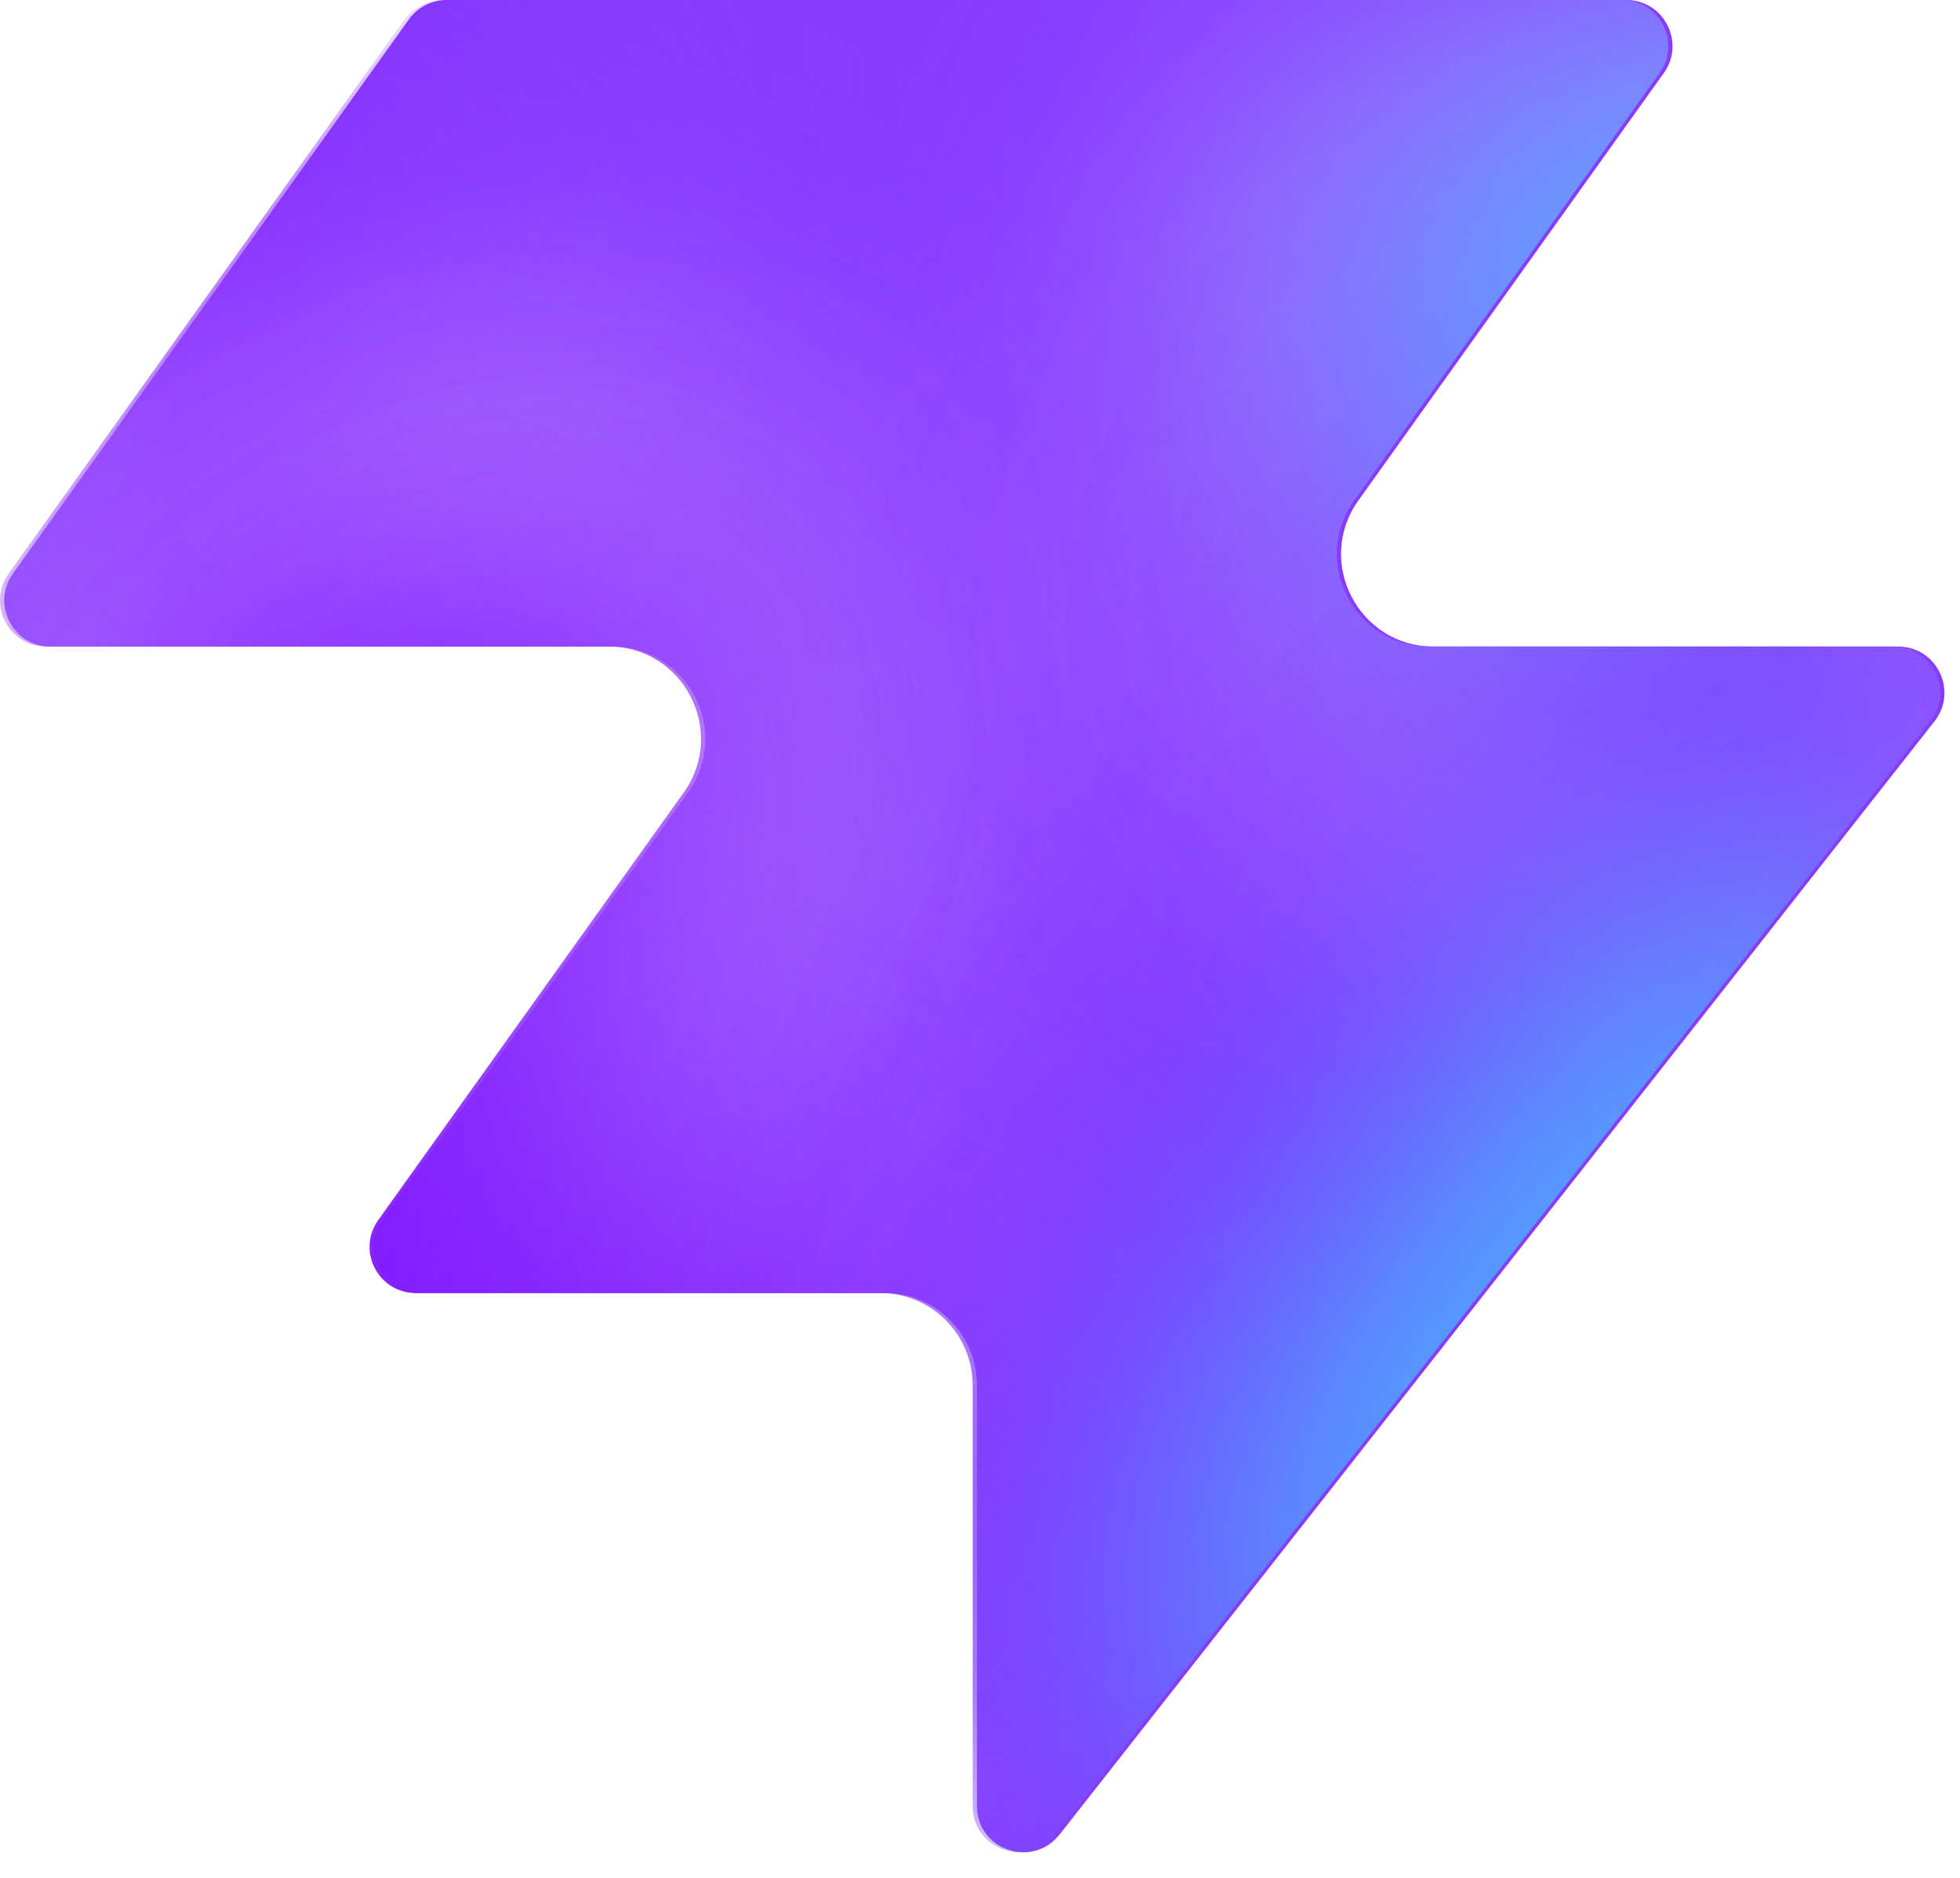
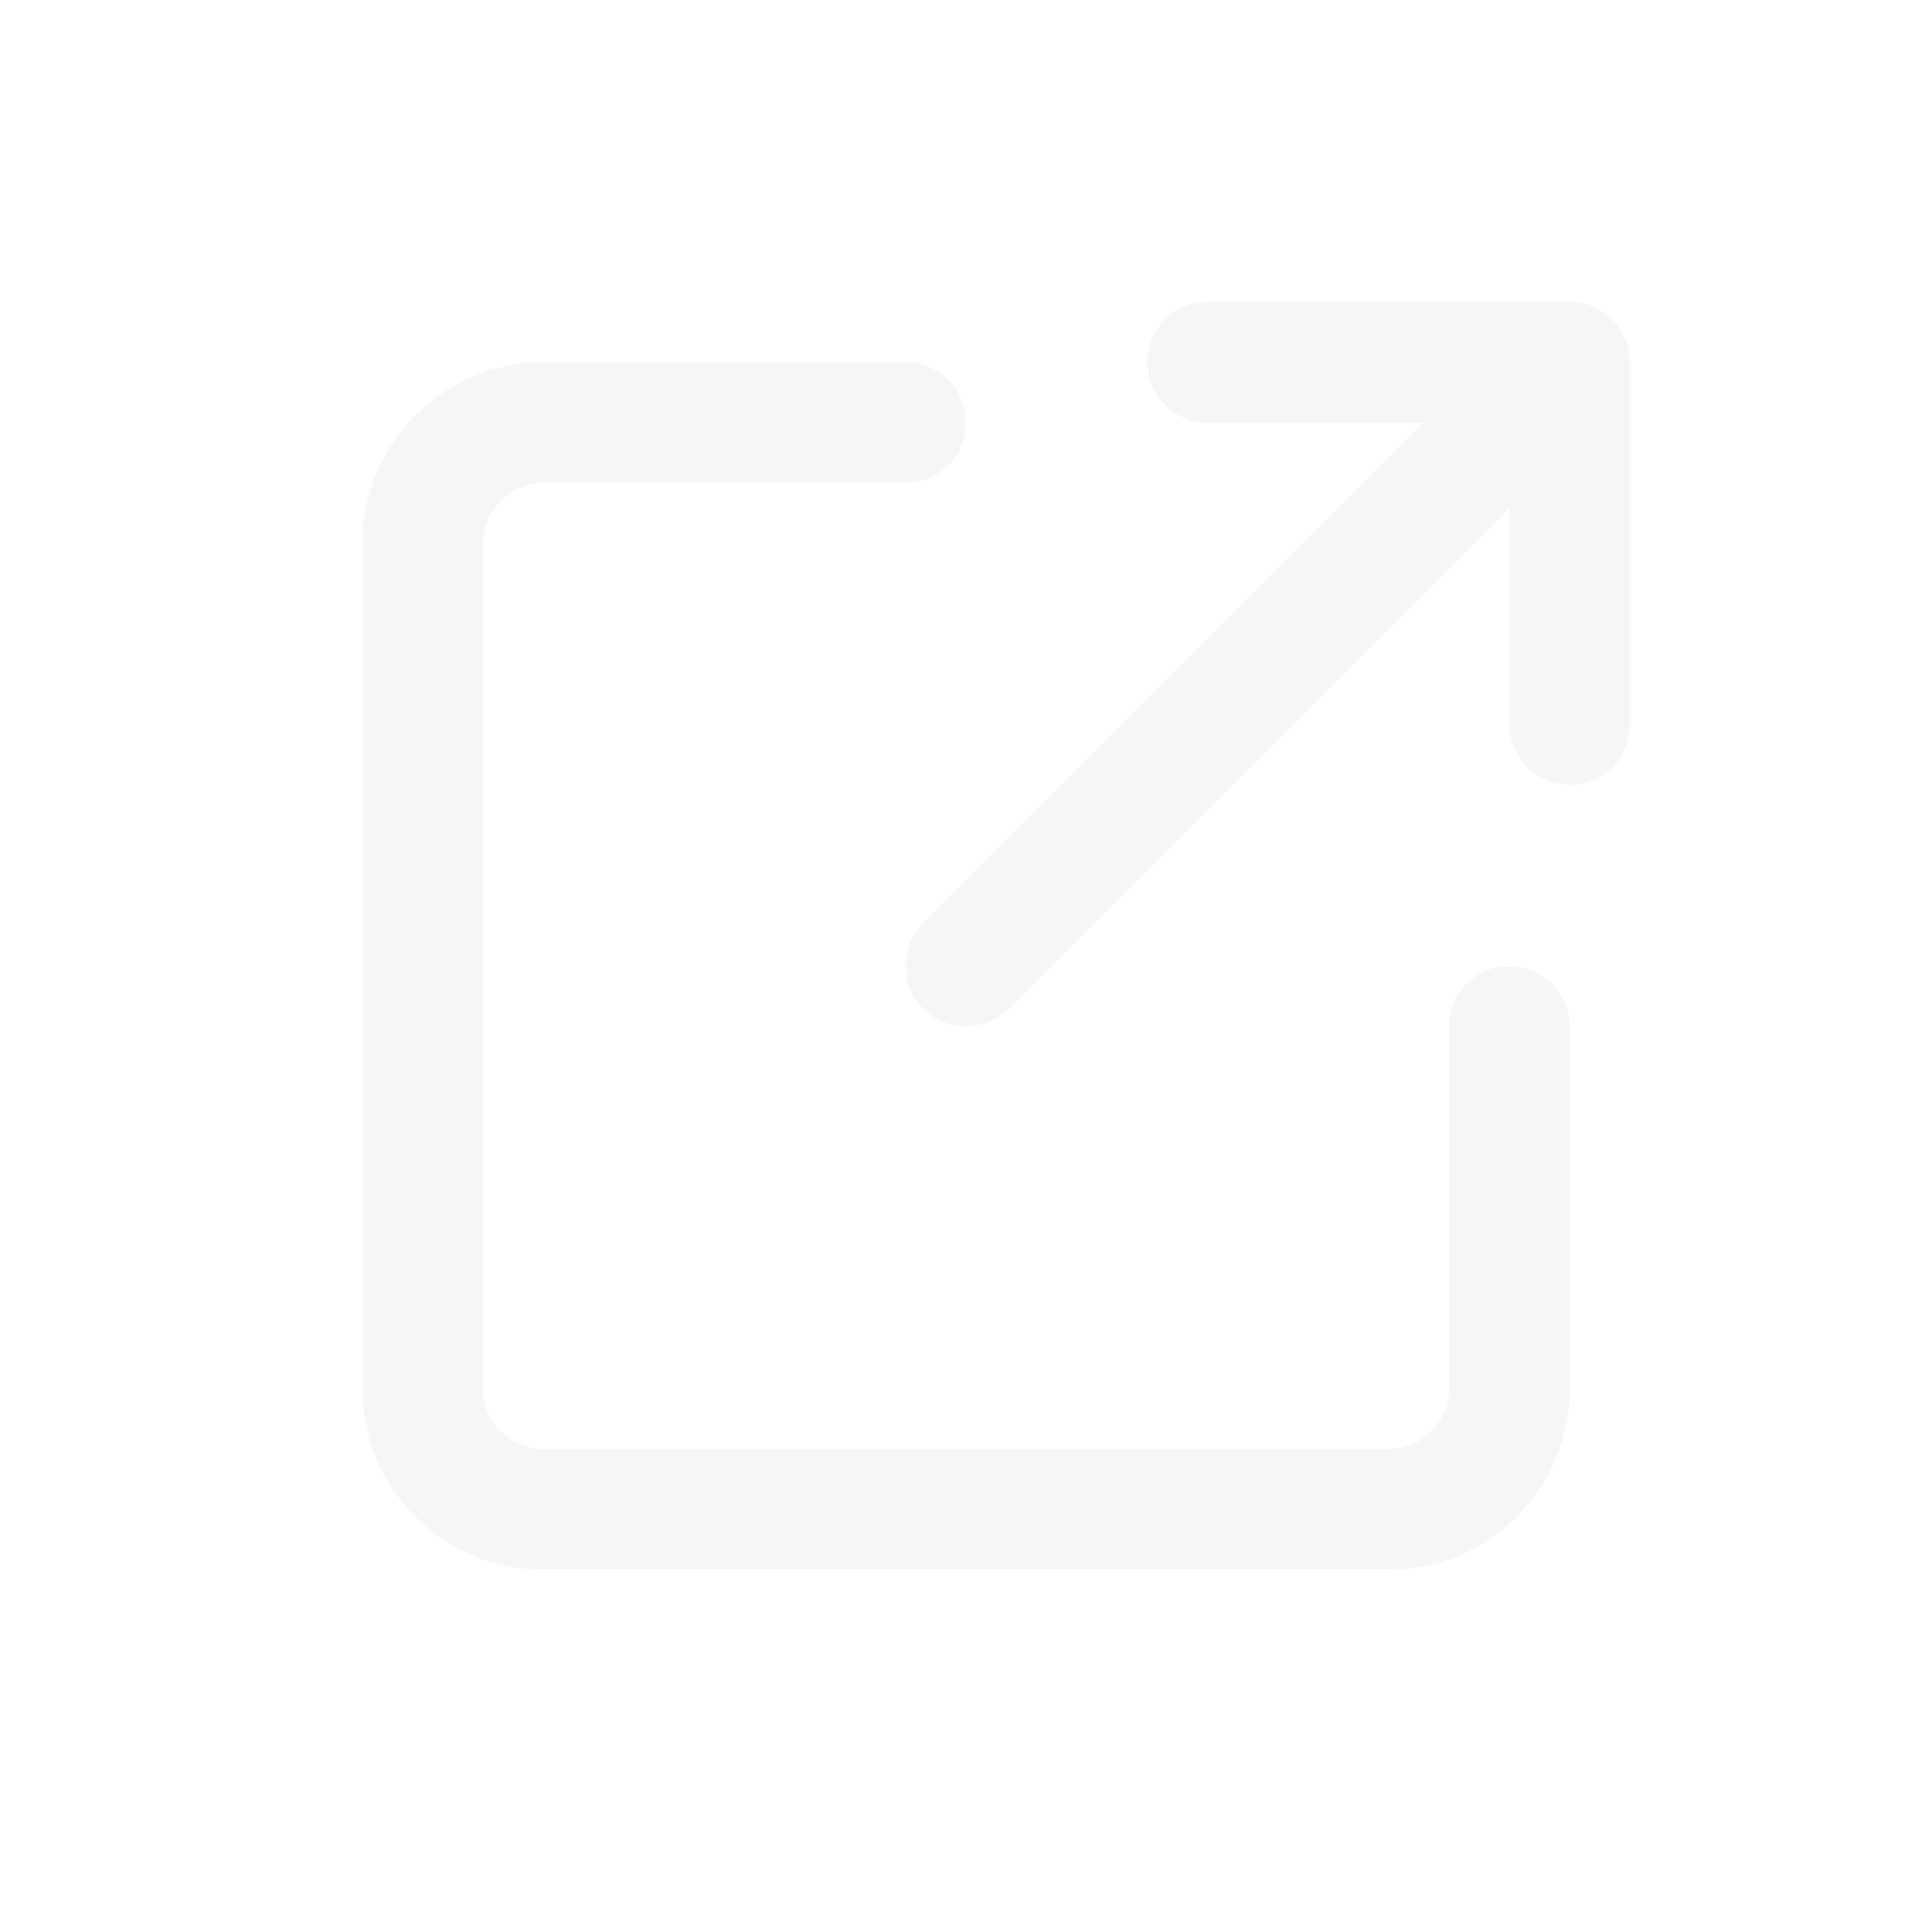
- <svg xmlns="http://www.w3.org/2000/svg" width="48" height="46" fill="none" viewBox="0 0 48 46">
-   <path fill="#863bff" d="M25.946 44.938c-.664.845-2.021.375-2.021-.698V33.937a2.26 2.26 0 0 0-2.262-2.262H10.287c-.92 0-1.456-1.04-.92-1.788l7.48-10.471c1.07-1.497 0-3.578-1.842-3.578H1.237c-.92 0-1.456-1.04-.92-1.788L10.013.474c.214-.297.556-.474.92-.474h28.894c.92 0 1.456 1.04.92 1.788l-7.48 10.471c-1.07 1.498 0 3.579 1.842 3.579h11.377c.943 0 1.473 1.088.89 1.83L25.947 44.94z" style="fill:#863bff;fill:color(display-p3 .525 .23 1);fill-opacity:1" />
-   <mask id="a" width="48" height="46" x="0" y="0" maskUnits="userSpaceOnUse" style="mask-type:alpha">
-     <path fill="#000" d="M25.842 44.938c-.664.844-2.021.375-2.021-.698V33.937a2.26 2.26 0 0 0-2.262-2.262H10.183c-.92 0-1.456-1.04-.92-1.788l7.48-10.471c1.07-1.498 0-3.579-1.842-3.579H1.133c-.92 0-1.456-1.04-.92-1.787L9.91.473c.214-.297.556-.474.92-.474h28.894c.92 0 1.456 1.04.92 1.788l-7.48 10.471c-1.07 1.498 0 3.578 1.842 3.578h11.377c.943 0 1.473 1.088.89 1.832L25.843 44.94z" style="fill:#000;fill-opacity:1" />
-   </mask>
-   <g mask="url(#a)">
-     <g filter="url(#b)">
-       <ellipse cx="5.508" cy="14.704" fill="#ede6ff" rx="5.508" ry="14.704" style="fill:#ede6ff;fill:color(display-p3 .927 .903 1);fill-opacity:1" transform="matrix(.00324 1 1 -.00324 -4.47 31.516)" />
-     </g>
-     <g filter="url(#c)">
-       <ellipse cx="10.399" cy="29.851" fill="#ede6ff" rx="10.399" ry="29.851" style="fill:#ede6ff;fill:color(display-p3 .927 .903 1);fill-opacity:1" transform="matrix(.00324 1 1 -.00324 -39.328 7.883)" />
-     </g>
-     <g filter="url(#d)">
-       <ellipse cx="5.508" cy="30.487" fill="#7e14ff" rx="5.508" ry="30.487" style="fill:#7e14ff;fill:color(display-p3 .492 .077 1);fill-opacity:1" transform="rotate(89.814 -25.913 -14.639)scale(1 -1)" />
-     </g>
-     <g filter="url(#e)">
-       <ellipse cx="5.508" cy="30.599" fill="#7e14ff" rx="5.508" ry="30.599" style="fill:#7e14ff;fill:color(display-p3 .492 .077 1);fill-opacity:1" transform="rotate(89.814 -32.644 -3.334)scale(1 -1)" />
-     </g>
-     <g filter="url(#f)">
-       <ellipse cx="5.508" cy="30.599" fill="#7e14ff" rx="5.508" ry="30.599" style="fill:#7e14ff;fill:color(display-p3 .492 .077 1);fill-opacity:1" transform="matrix(.00324 1 1 -.00324 -34.34 30.47)" />
-     </g>
-     <g filter="url(#g)">
-       <ellipse cx="14.072" cy="22.078" fill="#ede6ff" rx="14.072" ry="22.078" style="fill:#ede6ff;fill:color(display-p3 .927 .903 1);fill-opacity:1" transform="rotate(93.35 24.506 48.493)scale(-1 1)" />
-     </g>
-     <g filter="url(#h)">
-       <ellipse cx="3.47" cy="21.501" fill="#7e14ff" rx="3.47" ry="21.501" style="fill:#7e14ff;fill:color(display-p3 .492 .077 1);fill-opacity:1" transform="rotate(89.009 28.708 47.59)scale(-1 1)" />
-     </g>
-     <g filter="url(#i)">
-       <ellipse cx="3.47" cy="21.501" fill="#7e14ff" rx="3.47" ry="21.501" style="fill:#7e14ff;fill:color(display-p3 .492 .077 1);fill-opacity:1" transform="rotate(89.009 28.708 47.59)scale(-1 1)" />
-     </g>
-     <g filter="url(#j)">
-       <ellipse cx=".387" cy="8.972" fill="#7e14ff" rx="4.407" ry="29.108" style="fill:#7e14ff;fill:color(display-p3 .492 .077 1);fill-opacity:1" transform="rotate(39.51 .387 8.972)" />
-     </g>
-     <g filter="url(#k)">
-       <ellipse cx="47.523" cy="-6.092" fill="#7e14ff" rx="4.407" ry="29.108" style="fill:#7e14ff;fill:color(display-p3 .492 .077 1);fill-opacity:1" transform="rotate(37.892 47.523 -6.092)" />
-     </g>
-     <g filter="url(#l)">
-       <ellipse cx="41.412" cy="6.333" fill="#47bfff" rx="5.971" ry="9.665" style="fill:#47bfff;fill:color(display-p3 .28 .748 1);fill-opacity:1" transform="rotate(37.892 41.412 6.333)" />
-     </g>
-     <g filter="url(#m)">
-       <ellipse cx="-1.879" cy="38.332" fill="#7e14ff" rx="4.407" ry="29.108" style="fill:#7e14ff;fill:color(display-p3 .492 .077 1);fill-opacity:1" transform="rotate(37.892 -1.88 38.332)" />
-     </g>
-     <g filter="url(#n)">
-       <ellipse cx="-1.879" cy="38.332" fill="#7e14ff" rx="4.407" ry="29.108" style="fill:#7e14ff;fill:color(display-p3 .492 .077 1);fill-opacity:1" transform="rotate(37.892 -1.88 38.332)" />
-     </g>
-     <g filter="url(#o)">
-       <ellipse cx="35.651" cy="29.907" fill="#7e14ff" rx="4.407" ry="29.108" style="fill:#7e14ff;fill:color(display-p3 .492 .077 1);fill-opacity:1" transform="rotate(37.892 35.651 29.907)" />
-     </g>
-     <g filter="url(#p)">
-       <ellipse cx="38.418" cy="32.4" fill="#47bfff" rx="5.971" ry="15.297" style="fill:#47bfff;fill:color(display-p3 .28 .748 1);fill-opacity:1" transform="rotate(37.892 38.418 32.4)" />
-     </g>
-   </g>
-   <defs>
-     <filter id="b" width="60.045" height="41.654" x="-19.77" y="16.149" color-interpolation-filters="sRGB" filterUnits="userSpaceOnUse">
-       <feFlood flood-opacity="0" result="BackgroundImageFix" />
-       <feBlend in="SourceGraphic" in2="BackgroundImageFix" result="shape" />
-       <feGaussianBlur result="effect1_foregroundBlur_2002_17158" stdDeviation="7.659" />
-     </filter>
-     <filter id="c" width="90.34" height="51.437" x="-54.613" y="-7.533" color-interpolation-filters="sRGB" filterUnits="userSpaceOnUse">
-       <feFlood flood-opacity="0" result="BackgroundImageFix" />
-       <feBlend in="SourceGraphic" in2="BackgroundImageFix" result="shape" />
-       <feGaussianBlur result="effect1_foregroundBlur_2002_17158" stdDeviation="7.659" />
-     </filter>
-     <filter id="d" width="79.355" height="29.4" x="-49.64" y="2.03" color-interpolation-filters="sRGB" filterUnits="userSpaceOnUse">
-       <feFlood flood-opacity="0" result="BackgroundImageFix" />
-       <feBlend in="SourceGraphic" in2="BackgroundImageFix" result="shape" />
-       <feGaussianBlur result="effect1_foregroundBlur_2002_17158" stdDeviation="4.596" />
-     </filter>
-     <filter id="e" width="79.579" height="29.4" x="-45.045" y="20.029" color-interpolation-filters="sRGB" filterUnits="userSpaceOnUse">
-       <feFlood flood-opacity="0" result="BackgroundImageFix" />
-       <feBlend in="SourceGraphic" in2="BackgroundImageFix" result="shape" />
-       <feGaussianBlur result="effect1_foregroundBlur_2002_17158" stdDeviation="4.596" />
-     </filter>
-     <filter id="f" width="79.579" height="29.4" x="-43.513" y="21.178" color-interpolation-filters="sRGB" filterUnits="userSpaceOnUse">
-       <feFlood flood-opacity="0" result="BackgroundImageFix" />
-       <feBlend in="SourceGraphic" in2="BackgroundImageFix" result="shape" />
-       <feGaussianBlur result="effect1_foregroundBlur_2002_17158" stdDeviation="4.596" />
-     </filter>
-     <filter id="g" width="74.749" height="58.852" x="15.756" y="-17.901" color-interpolation-filters="sRGB" filterUnits="userSpaceOnUse">
-       <feFlood flood-opacity="0" result="BackgroundImageFix" />
-       <feBlend in="SourceGraphic" in2="BackgroundImageFix" result="shape" />
-       <feGaussianBlur result="effect1_foregroundBlur_2002_17158" stdDeviation="7.659" />
-     </filter>
-     <filter id="h" width="61.377" height="25.362" x="23.548" y="2.284" color-interpolation-filters="sRGB" filterUnits="userSpaceOnUse">
-       <feFlood flood-opacity="0" result="BackgroundImageFix" />
-       <feBlend in="SourceGraphic" in2="BackgroundImageFix" result="shape" />
-       <feGaussianBlur result="effect1_foregroundBlur_2002_17158" stdDeviation="4.596" />
-     </filter>
-     <filter id="i" width="61.377" height="25.362" x="23.548" y="2.284" color-interpolation-filters="sRGB" filterUnits="userSpaceOnUse">
-       <feFlood flood-opacity="0" result="BackgroundImageFix" />
-       <feBlend in="SourceGraphic" in2="BackgroundImageFix" result="shape" />
-       <feGaussianBlur result="effect1_foregroundBlur_2002_17158" stdDeviation="4.596" />
-     </filter>
-     <filter id="j" width="56.045" height="63.649" x="-27.636" y="-22.853" color-interpolation-filters="sRGB" filterUnits="userSpaceOnUse">
-       <feFlood flood-opacity="0" result="BackgroundImageFix" />
-       <feBlend in="SourceGraphic" in2="BackgroundImageFix" result="shape" />
-       <feGaussianBlur result="effect1_foregroundBlur_2002_17158" stdDeviation="4.596" />
-     </filter>
-     <filter id="k" width="54.814" height="64.646" x="20.116" y="-38.415" color-interpolation-filters="sRGB" filterUnits="userSpaceOnUse">
-       <feFlood flood-opacity="0" result="BackgroundImageFix" />
-       <feBlend in="SourceGraphic" in2="BackgroundImageFix" result="shape" />
-       <feGaussianBlur result="effect1_foregroundBlur_2002_17158" stdDeviation="4.596" />
-     </filter>
-     <filter id="l" width="33.541" height="35.313" x="24.641" y="-11.323" color-interpolation-filters="sRGB" filterUnits="userSpaceOnUse">
-       <feFlood flood-opacity="0" result="BackgroundImageFix" />
-       <feBlend in="SourceGraphic" in2="BackgroundImageFix" result="shape" />
-       <feGaussianBlur result="effect1_foregroundBlur_2002_17158" stdDeviation="4.596" />
-     </filter>
-     <filter id="m" width="54.814" height="64.646" x="-29.286" y="6.009" color-interpolation-filters="sRGB" filterUnits="userSpaceOnUse">
-       <feFlood flood-opacity="0" result="BackgroundImageFix" />
-       <feBlend in="SourceGraphic" in2="BackgroundImageFix" result="shape" />
-       <feGaussianBlur result="effect1_foregroundBlur_2002_17158" stdDeviation="4.596" />
-     </filter>
-     <filter id="n" width="54.814" height="64.646" x="-29.286" y="6.009" color-interpolation-filters="sRGB" filterUnits="userSpaceOnUse">
-       <feFlood flood-opacity="0" result="BackgroundImageFix" />
-       <feBlend in="SourceGraphic" in2="BackgroundImageFix" result="shape" />
-       <feGaussianBlur result="effect1_foregroundBlur_2002_17158" stdDeviation="4.596" />
-     </filter>
-     <filter id="o" width="54.814" height="64.646" x="8.244" y="-2.416" color-interpolation-filters="sRGB" filterUnits="userSpaceOnUse">
-       <feFlood flood-opacity="0" result="BackgroundImageFix" />
-       <feBlend in="SourceGraphic" in2="BackgroundImageFix" result="shape" />
-       <feGaussianBlur result="effect1_foregroundBlur_2002_17158" stdDeviation="4.596" />
-     </filter>
-     <filter id="p" width="39.409" height="43.623" x="18.713" y="10.588" color-interpolation-filters="sRGB" filterUnits="userSpaceOnUse">
-       <feFlood flood-opacity="0" result="BackgroundImageFix" />
-       <feBlend in="SourceGraphic" in2="BackgroundImageFix" result="shape" />
-       <feGaussianBlur result="effect1_foregroundBlur_2002_17158" stdDeviation="4.596" />
-     </filter>
-   </defs>
+ <svg xmlns="http://www.w3.org/2000/svg" width="1600" zoomAndPan="magnify" viewBox="0 0 1200 1200" height="1600" preserveAspectRatio="xMidYMid meet" version="1.0">
+   <path fill="#f6f6f6" d="M 750 187.5 C 729.301 187.5 712.5 204.301 712.5 225 C 712.5 245.699 729.301 262.5 750 262.5 L 884.473 262.5 L 573.484 573.484 C 558.844 588.129 558.844 611.871 573.484 626.512 C 580.816 633.844 590.398 637.5 600 637.5 C 609.602 637.5 619.184 633.844 626.512 626.512 L 937.5 315.527 L 937.5 450 C 937.5 470.699 954.301 487.5 975 487.5 C 995.699 487.5 1012.5 470.699 1012.5 450 L 1012.5 225 C 1012.5 204.301 995.699 187.5 975 187.5 Z M 337.5 225 C 275.457 225 225 275.457 225 337.5 L 225 862.5 C 225 924.543 275.457 975 337.5 975 L 862.5 975 C 924.543 975 975 924.543 975 862.5 L 975 637.5 C 975 616.801 958.199 600 937.5 600 C 916.801 600 900 616.801 900 637.5 L 900 862.5 C 900 883.18 883.18 900 862.5 900 L 337.5 900 C 316.82 900 300 883.18 300 862.5 L 300 337.5 C 300 316.82 316.82 300 337.5 300 L 562.5 300 C 583.199 300 600 283.199 600 262.5 C 600 241.801 583.199 225 562.5 225 Z M 337.5 225 " fill-opacity="1" fill-rule="nonzero" />
</svg>
